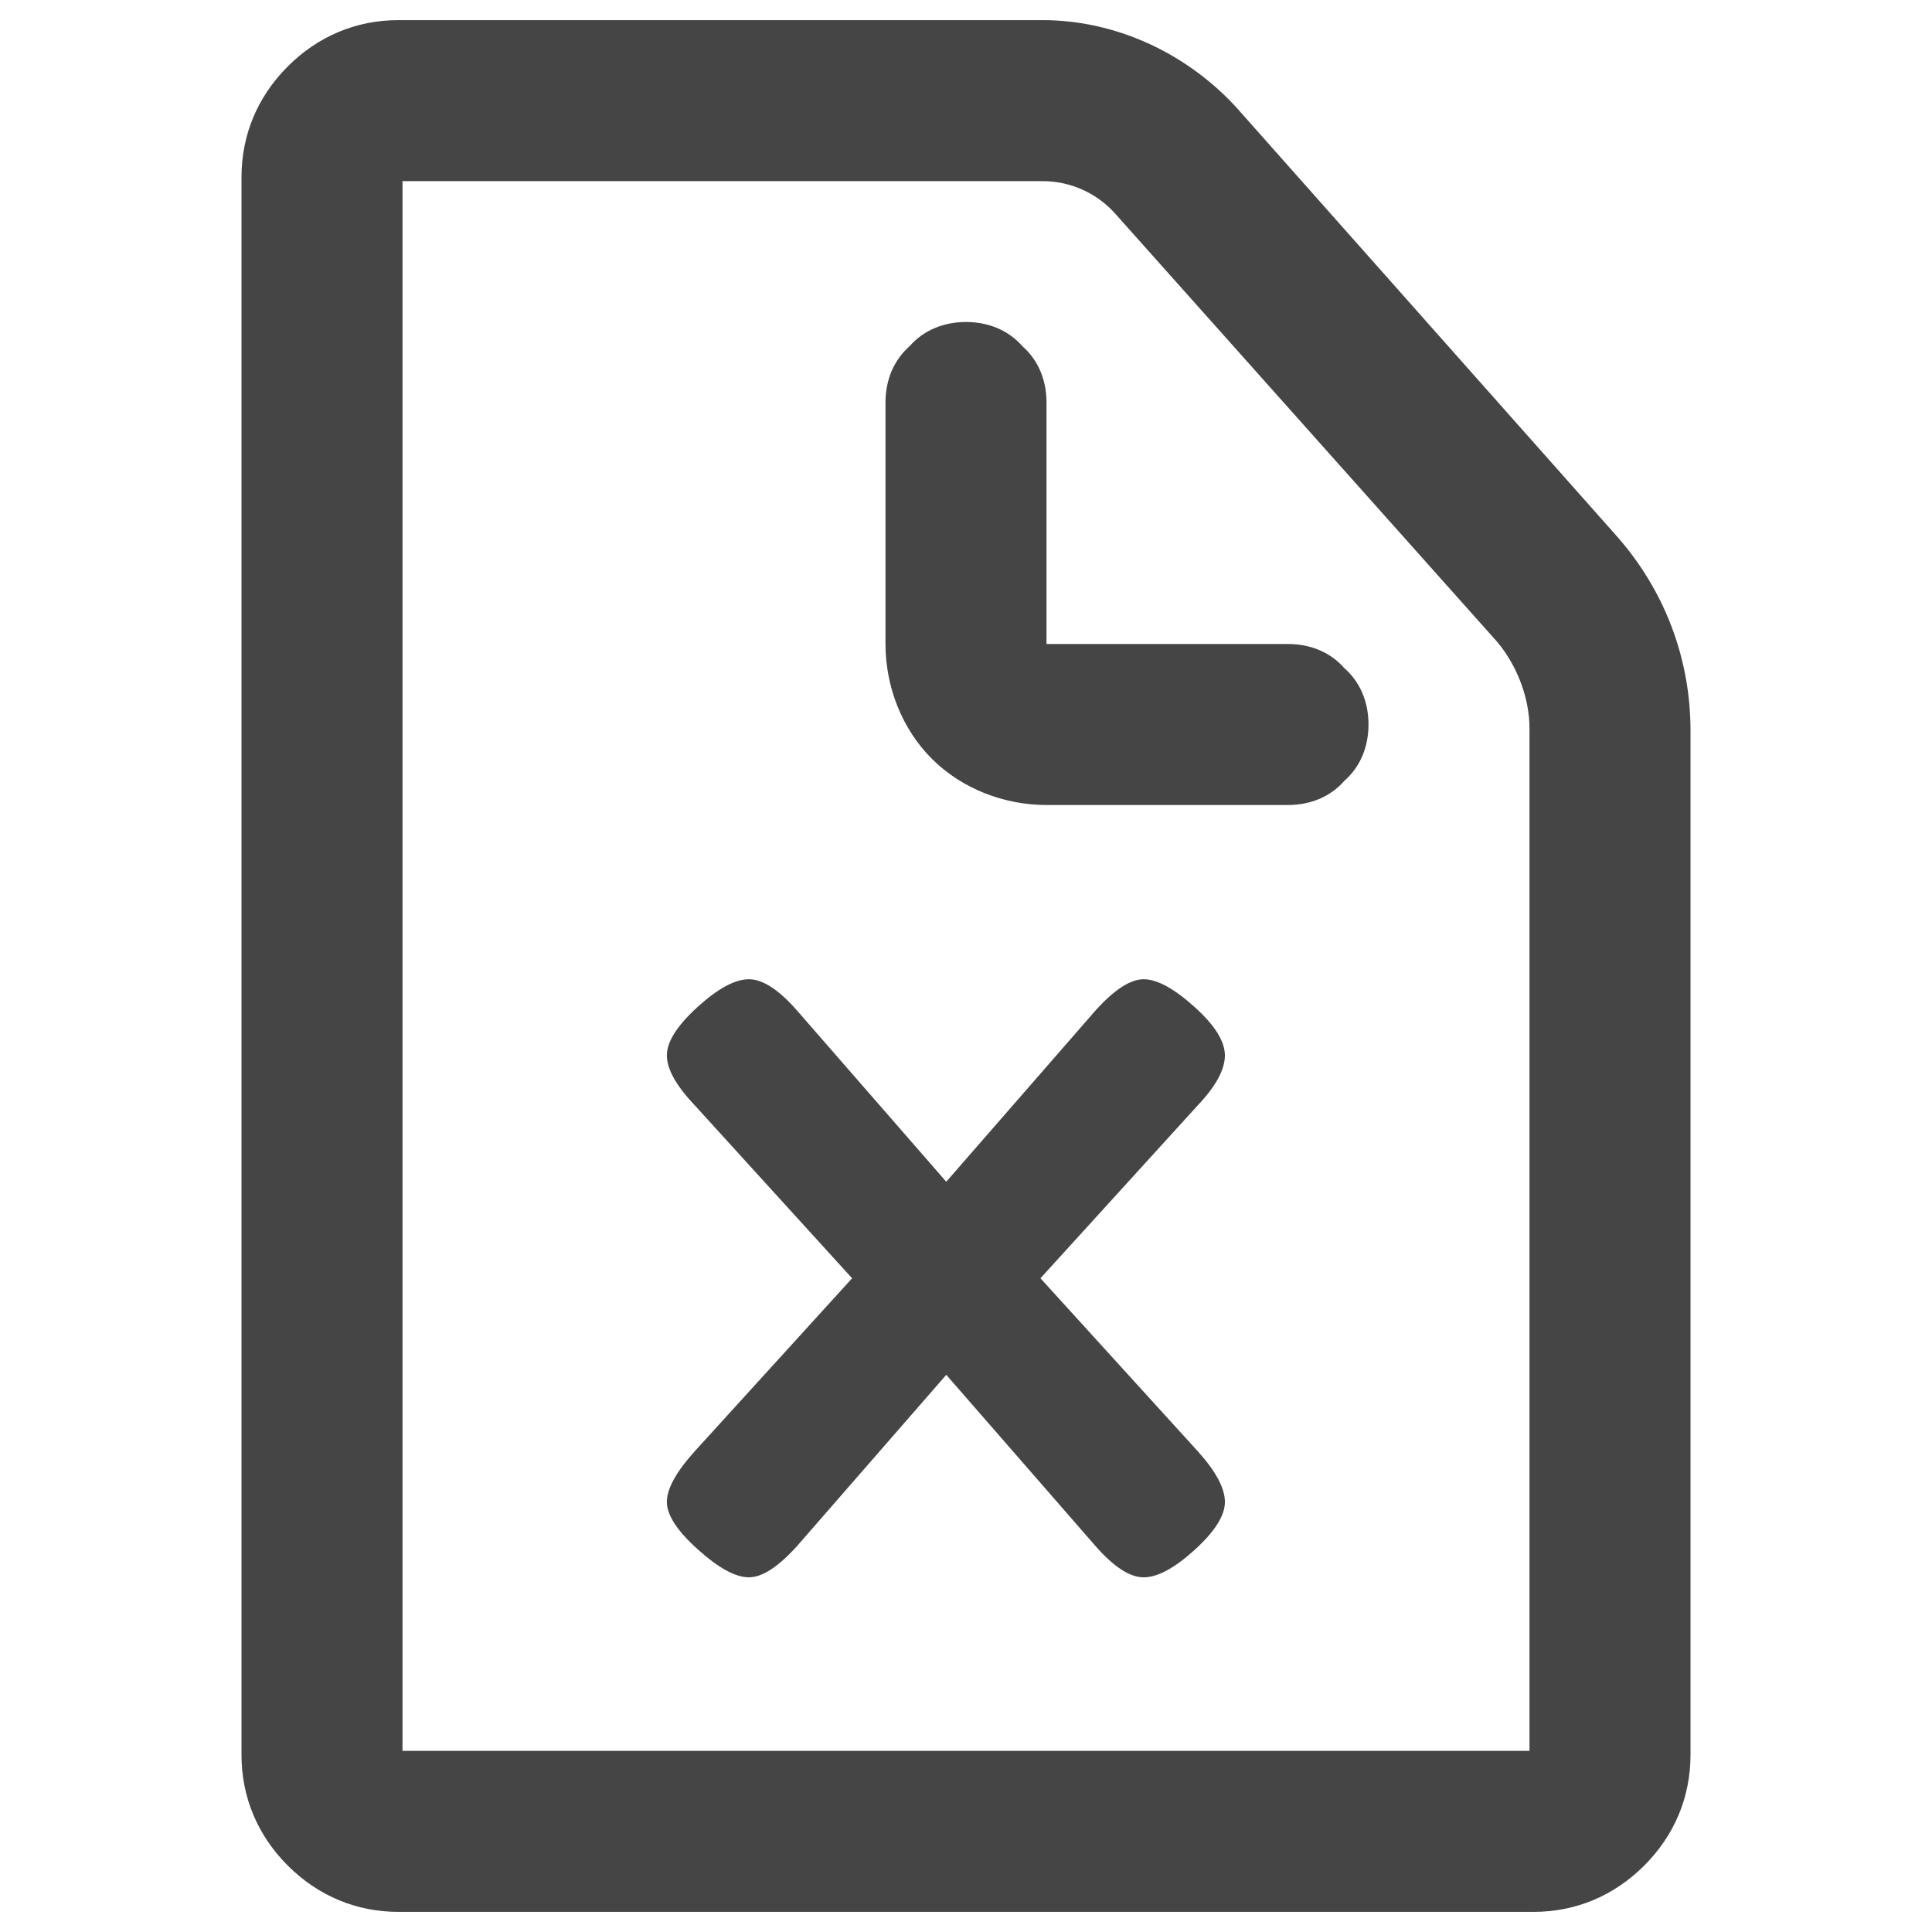
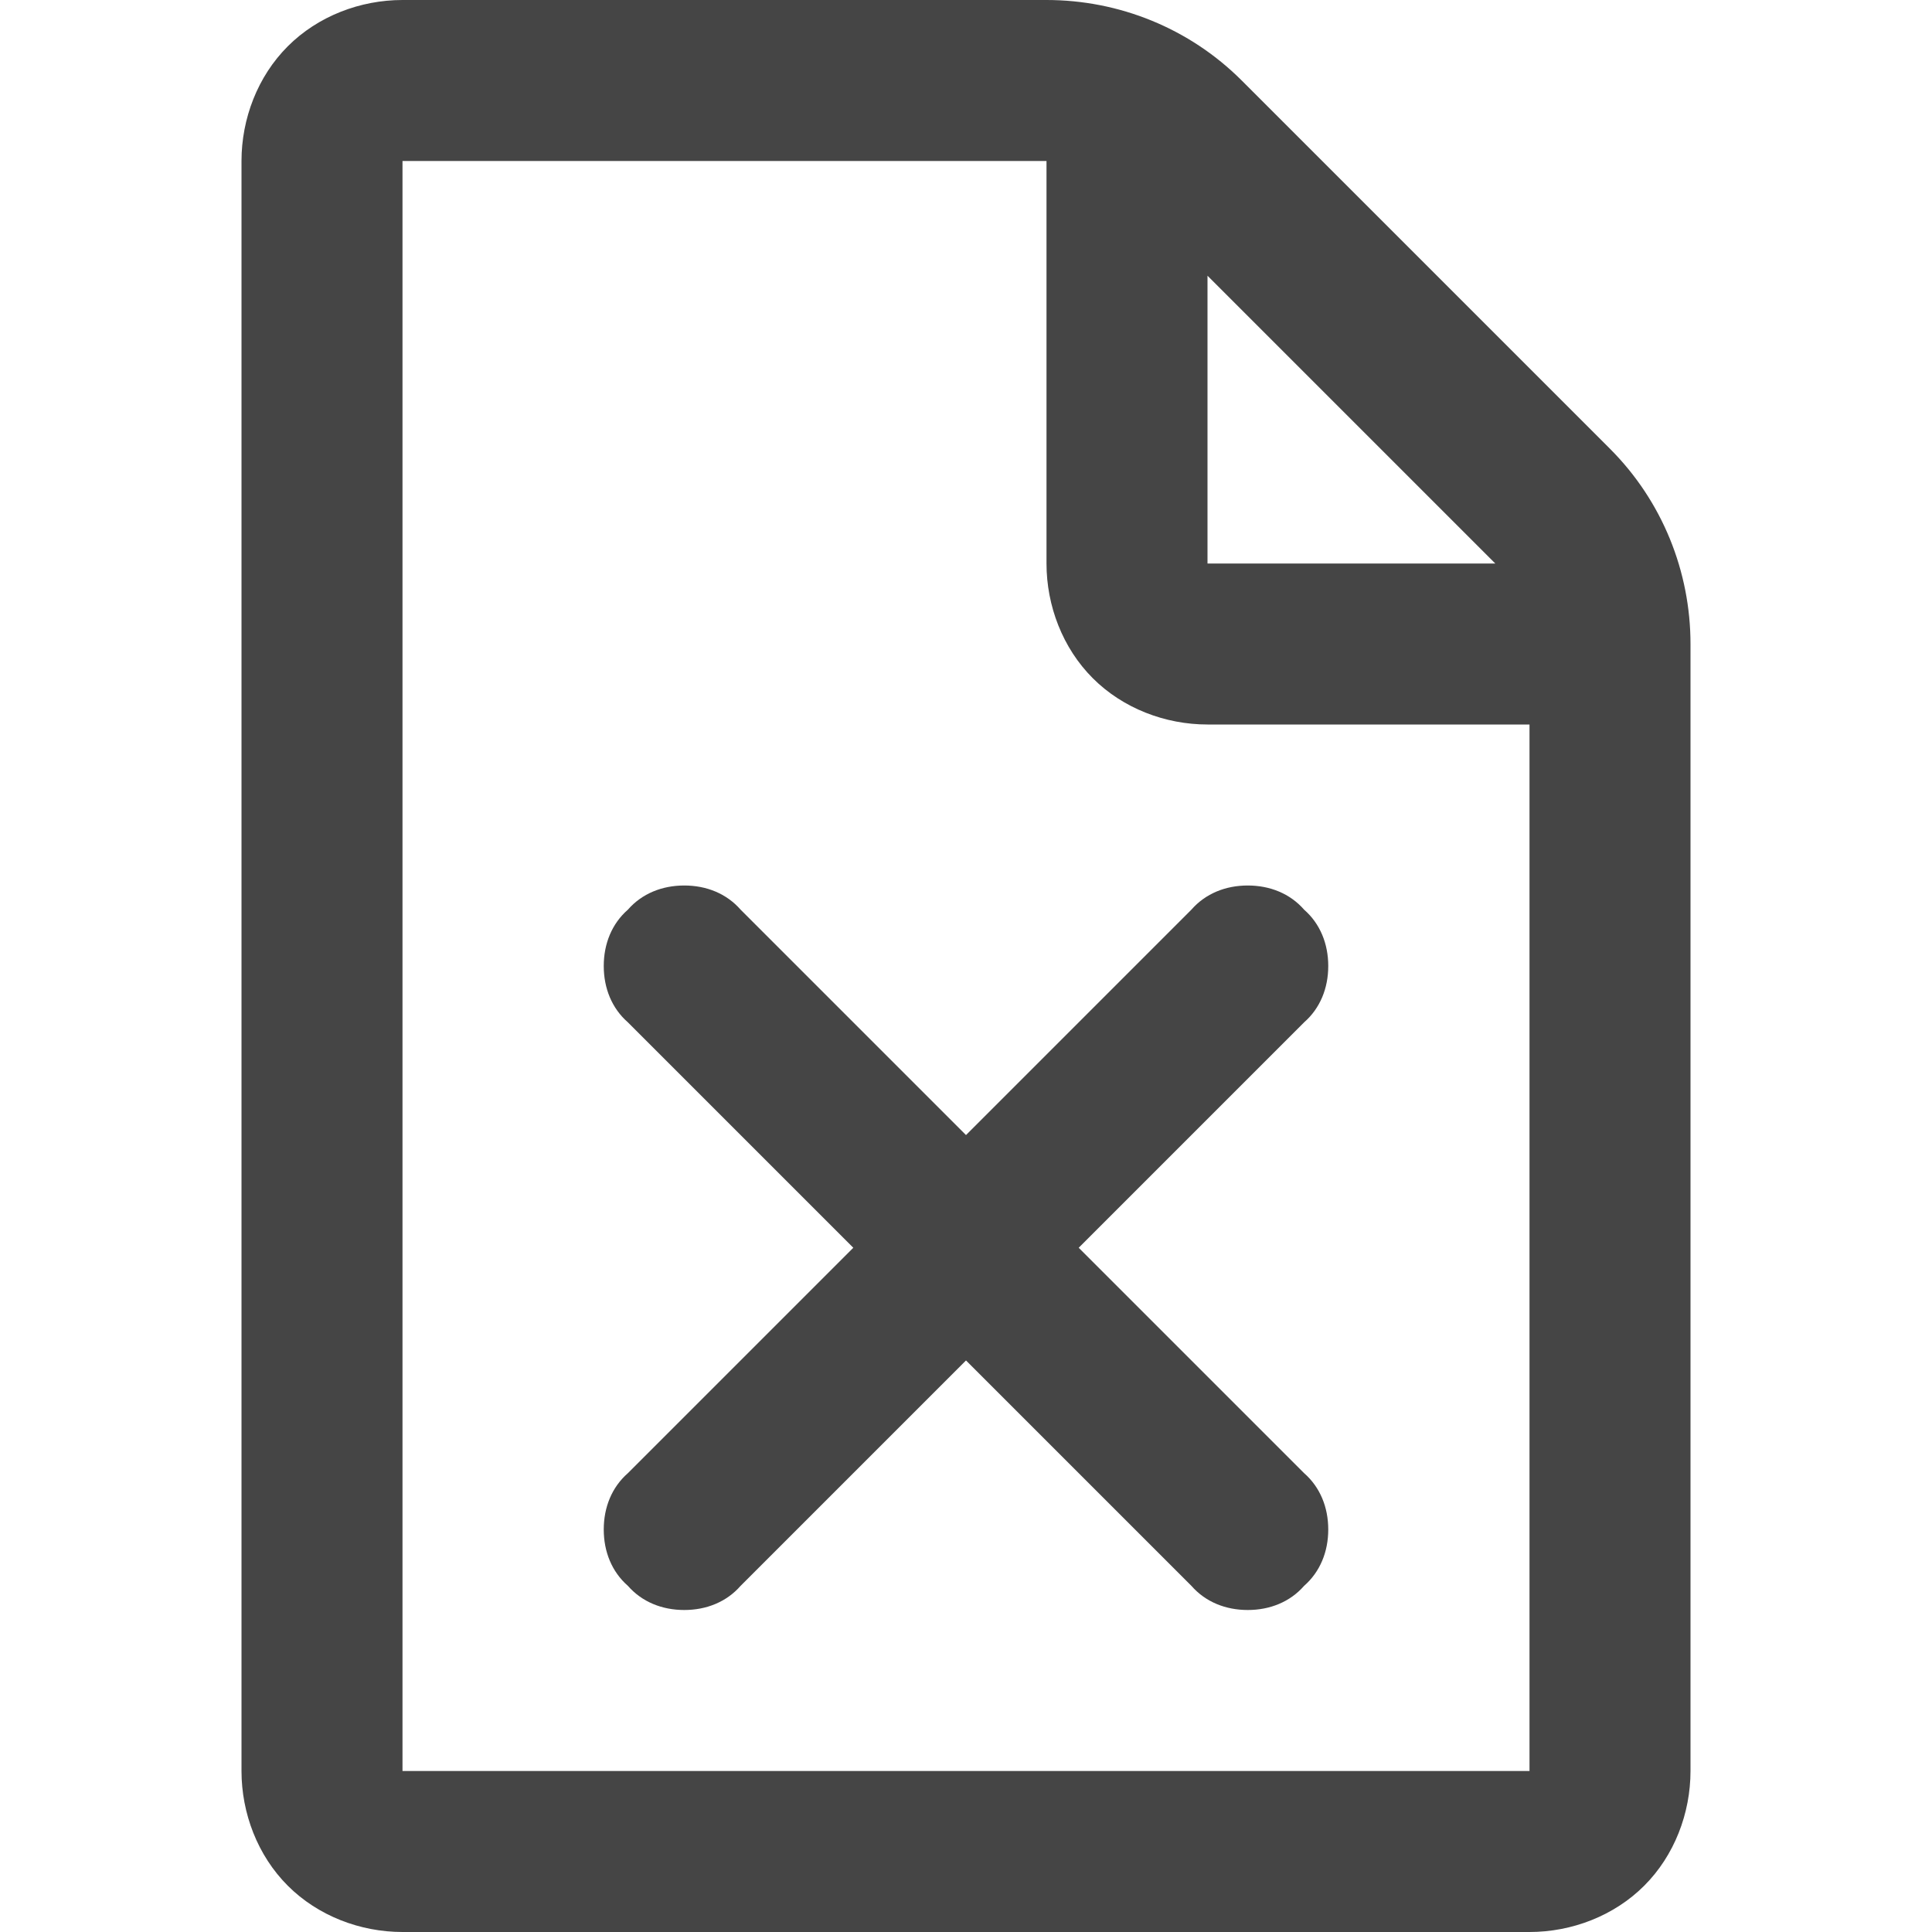
- <svg xmlns="http://www.w3.org/2000/svg" width="96" height="96">
-   <path d="M19.8 1h32c3.6 0 7.1 1.6 9.6 4.3l18.9 21.3c2.4 2.7 3.7 6.1 3.7 9.7v50.9c0 2.1-.8 4-2.3 5.5-1.5 1.5-3.4 2.3-5.5 2.3H19.8c-2.1 0-4-.8-5.5-2.3-1.5-1.5-2.3-3.4-2.3-5.5V8.8c0-2.1.8-4 2.3-5.5C15.8 1.8 17.7 1 19.8 1zm.2 8h31.8c1.4 0 2.7.6 3.6 1.6l19 21.3c1 1.2 1.6 2.8 1.6 4.3V87H20V9zm24 11c0-1.1.4-2.1 1.2-2.8.7-.8 1.7-1.2 2.8-1.2 1.1 0 2.1.4 2.8 1.2.8.7 1.2 1.7 1.2 2.8v12h12c1.1 0 2.1.4 2.8 1.2.8.7 1.2 1.7 1.2 2.8 0 1.1-.4 2.1-1.2 2.8-.7.8-1.7 1.2-2.8 1.2H52c-2.1 0-4.2-.8-5.7-2.3-1.5-1.5-2.3-3.6-2.3-5.7V20zm7.7 43.517l7.838 8.619q1.327 1.482 1.327 2.496t-1.502 2.379q-1.502 1.365-2.535 1.365-1.034 0-2.398-1.56l-7.41-8.502-7.41 8.502q-1.404 1.56-2.399 1.56-.995 0-2.535-1.385-1.54-1.384-1.54-2.359 0-.975 1.364-2.496l7.84-8.619-7.84-8.619q-1.364-1.443-1.364-2.457 0-1.014 1.52-2.399 1.521-1.384 2.555-1.384 1.034 0 2.398 1.56l7.41 8.502 7.41-8.502q1.404-1.56 2.399-1.56.994 0 2.515 1.365 1.521 1.365 1.521 2.418 0 1.053-1.325 2.457l-7.84 8.619z" fill-rule="evenodd" fill="#454545" stroke="rgba(0,0,0,0)" stroke-linecap="square" />
+ <svg xmlns="http://www.w3.org/2000/svg" style="isolation:isolate" width="96" height="96">
+   <path d="M76 36v52H20V8h32v20c0 2.1.8 4.2 2.3 5.7 1.5 1.5 3.6 2.3 5.7 2.3h16zm-1.7-8L60 13.7V28h14.3zM12 8v80c0 2.1.8 4.2 2.3 5.7 1.5 1.5 3.6 2.3 5.7 2.3h56c2.1 0 4.2-.8 5.7-2.3 1.5-1.5 2.3-3.6 2.3-5.7V32c0-3.6-1.4-7.1-4-9.7L61.7 4c-2.6-2.6-6.1-4-9.7-4H20c-2.1 0-4.2.8-5.7 2.3C12.8 3.8 12 5.9 12 8zm36 59.6l11.2 11.2c.7.8 1.7 1.2 2.8 1.2 1.1 0 2.1-.4 2.8-1.2.8-.7 1.2-1.7 1.2-2.8 0-1.1-.4-2.1-1.2-2.8L53.6 62l11.2-11.2c.8-.7 1.2-1.7 1.2-2.8 0-1.1-.4-2.1-1.2-2.8-.7-.8-1.7-1.2-2.8-1.2-1.1 0-2.1.4-2.8 1.2L48 56.4 36.8 45.2c-.7-.8-1.7-1.2-2.8-1.2-1.1 0-2.1.4-2.8 1.2-.8.7-1.2 1.7-1.2 2.8 0 1.1.4 2.1 1.2 2.8L42.4 62 31.2 73.2c-.8.7-1.2 1.7-1.2 2.8 0 1.1.4 2.1 1.2 2.8.7.8 1.7 1.2 2.8 1.2 1.1 0 2.1-.4 2.8-1.2L48 67.6z" fill-rule="evenodd" fill="#454545" />
</svg>
